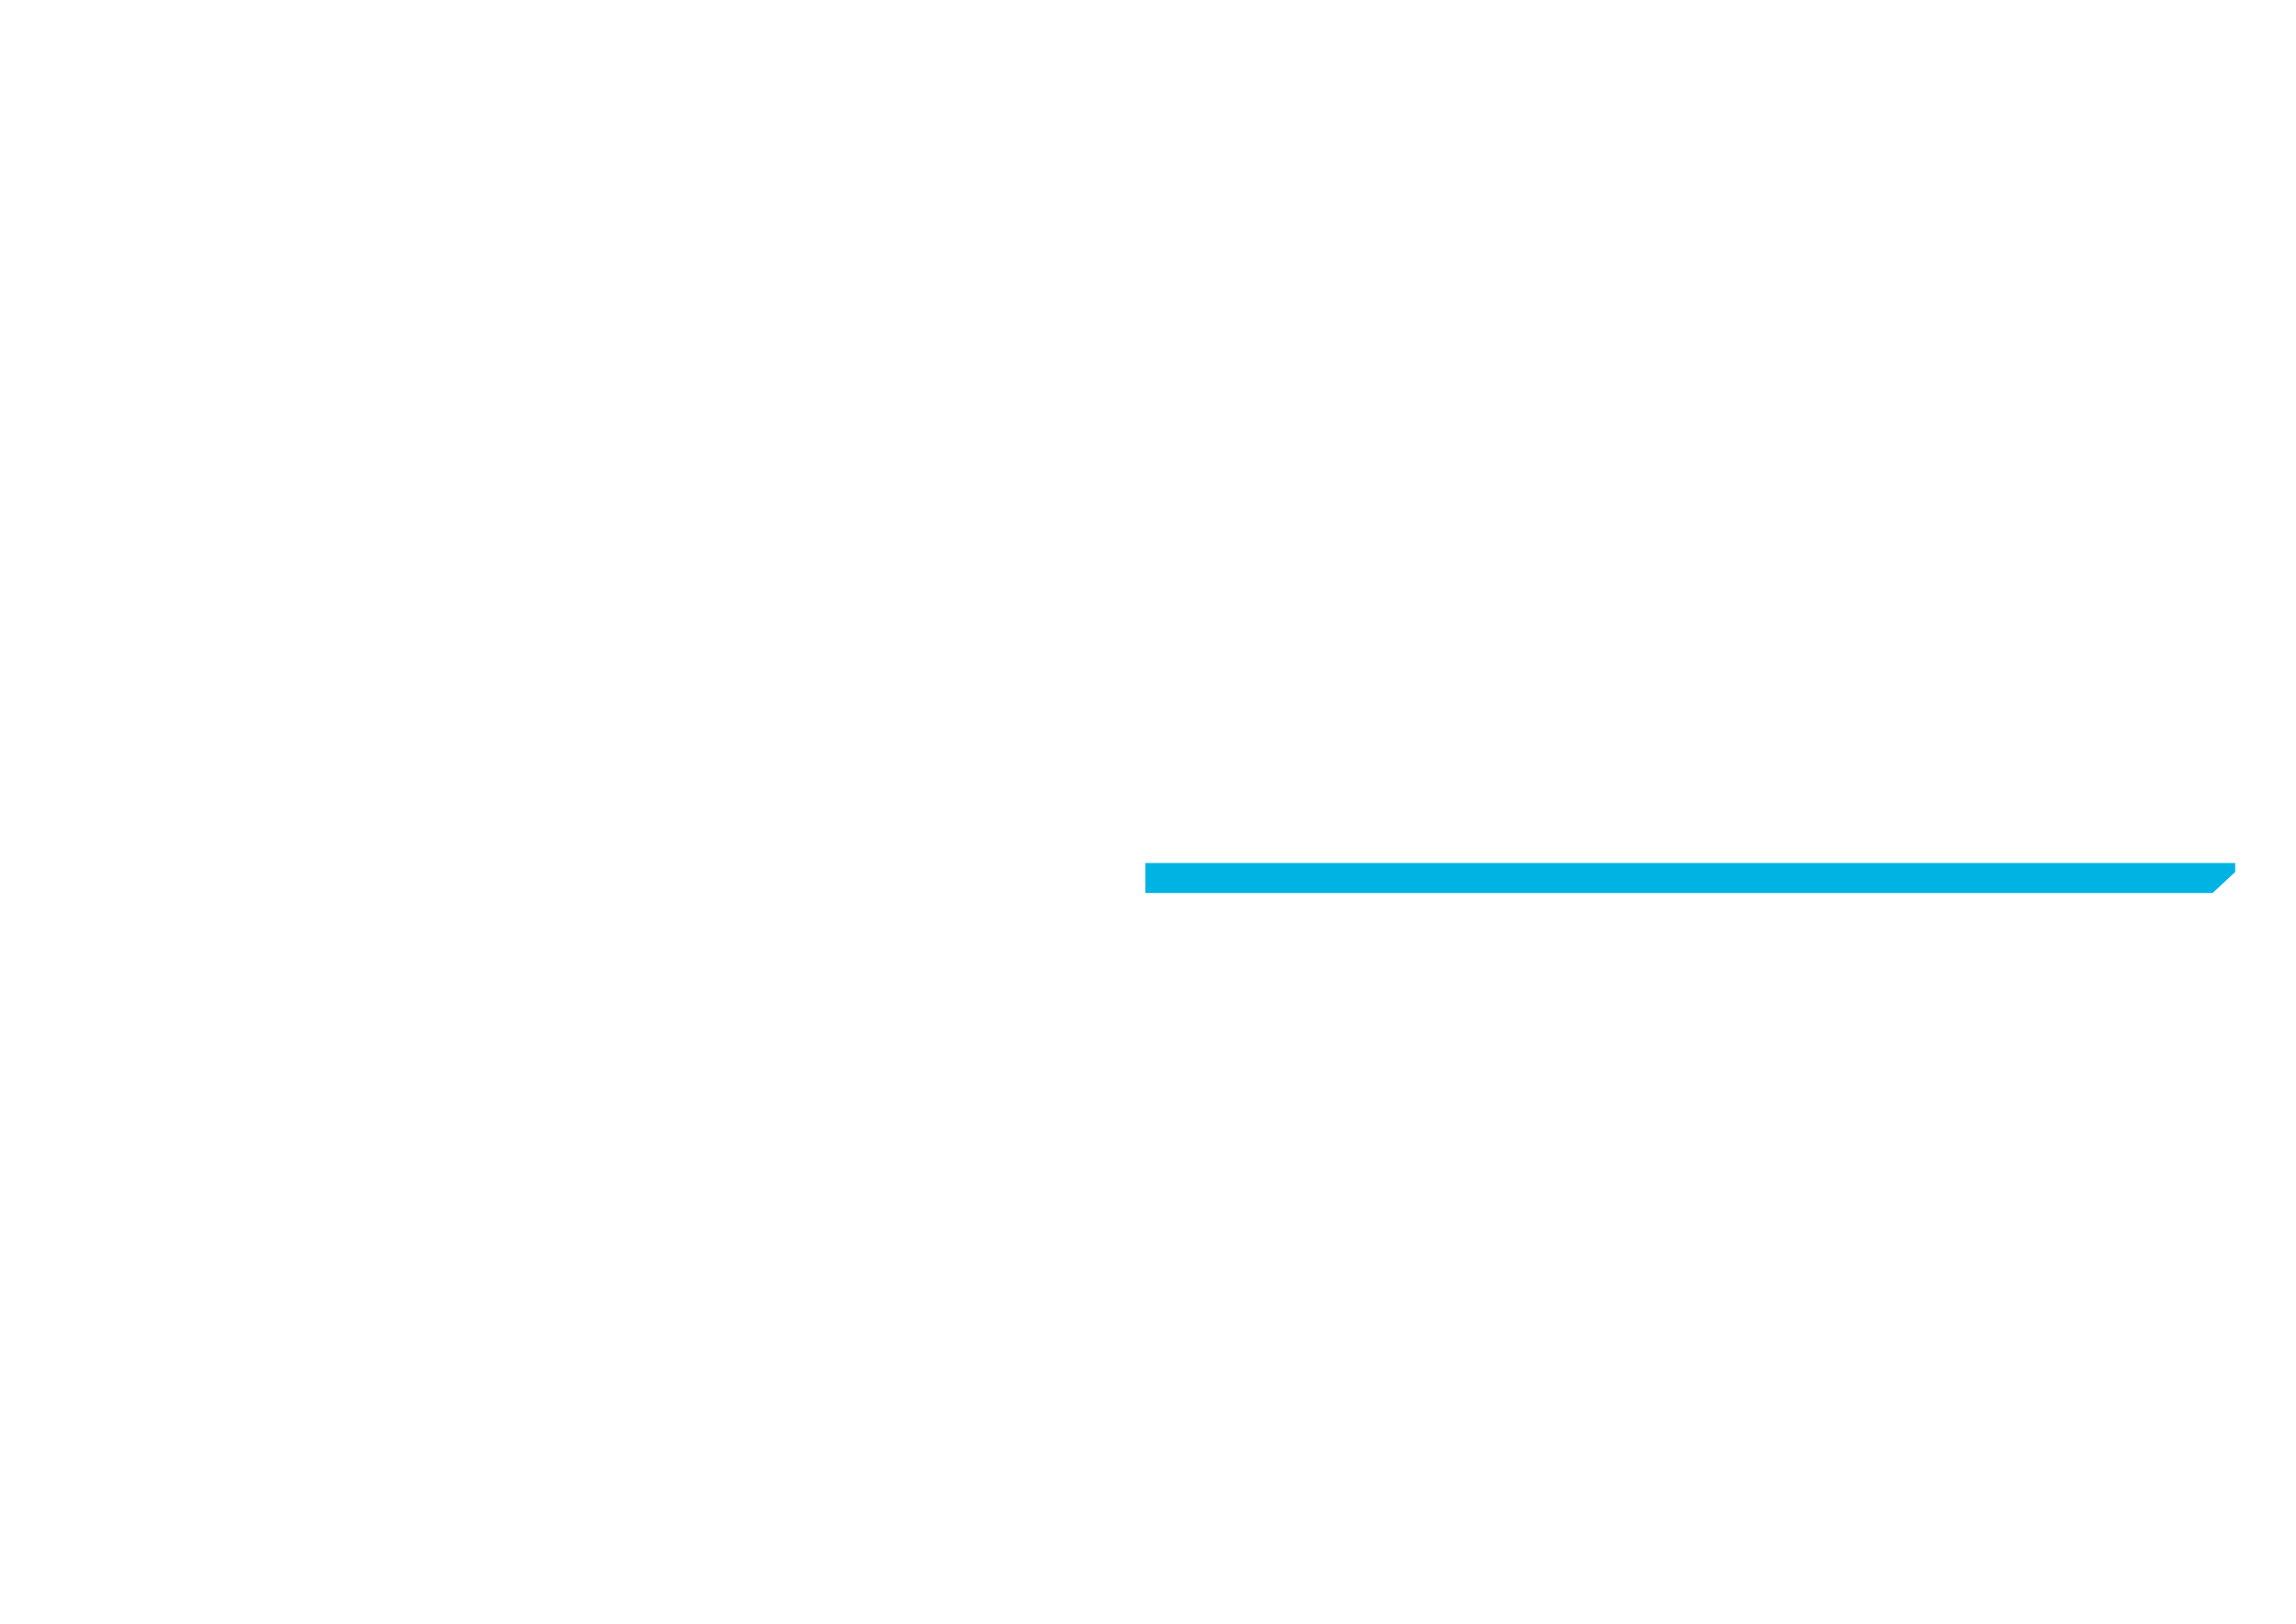
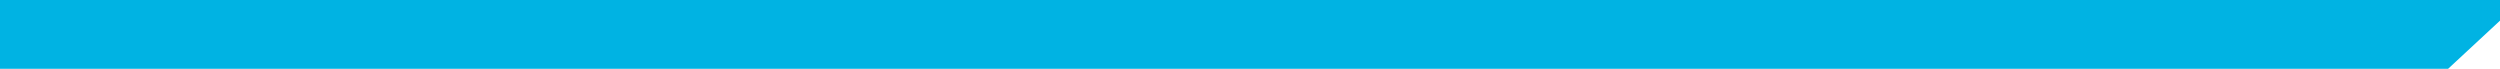
- <svg xmlns="http://www.w3.org/2000/svg" version="1.1" id="Ebene_1" x="0px" y="0px" viewBox="0 0 841.9 595.3" style="enable-background:new 0 0 841.9 595.3;" xml:space="preserve">
-   <style type="text/css">
- 	.st0{fill:#00B3E3;}
- </style>
-   <polyline id="XMLID_1_" class="st0" points="420,327.4 811.3,327.4 819.6,319.7 819.6,316.4 420,316.4 " />
+ <svg xmlns="http://www.w3.org/2000/svg" version="1.1" id="Ebene_1" x="0px" y="0px" width="570.832px" height="15.714px" viewBox="849.038 451.979 570.832 15.714" enable-background="new 849.038 451.979 570.832 15.714" xml:space="preserve">
+   <polyline id="XMLID_1_" fill="#00B3E3" points="849.038,467.693 1408.012,467.693 1419.87,456.693 1419.87,451.979 849.038,451.979   " />
</svg>
